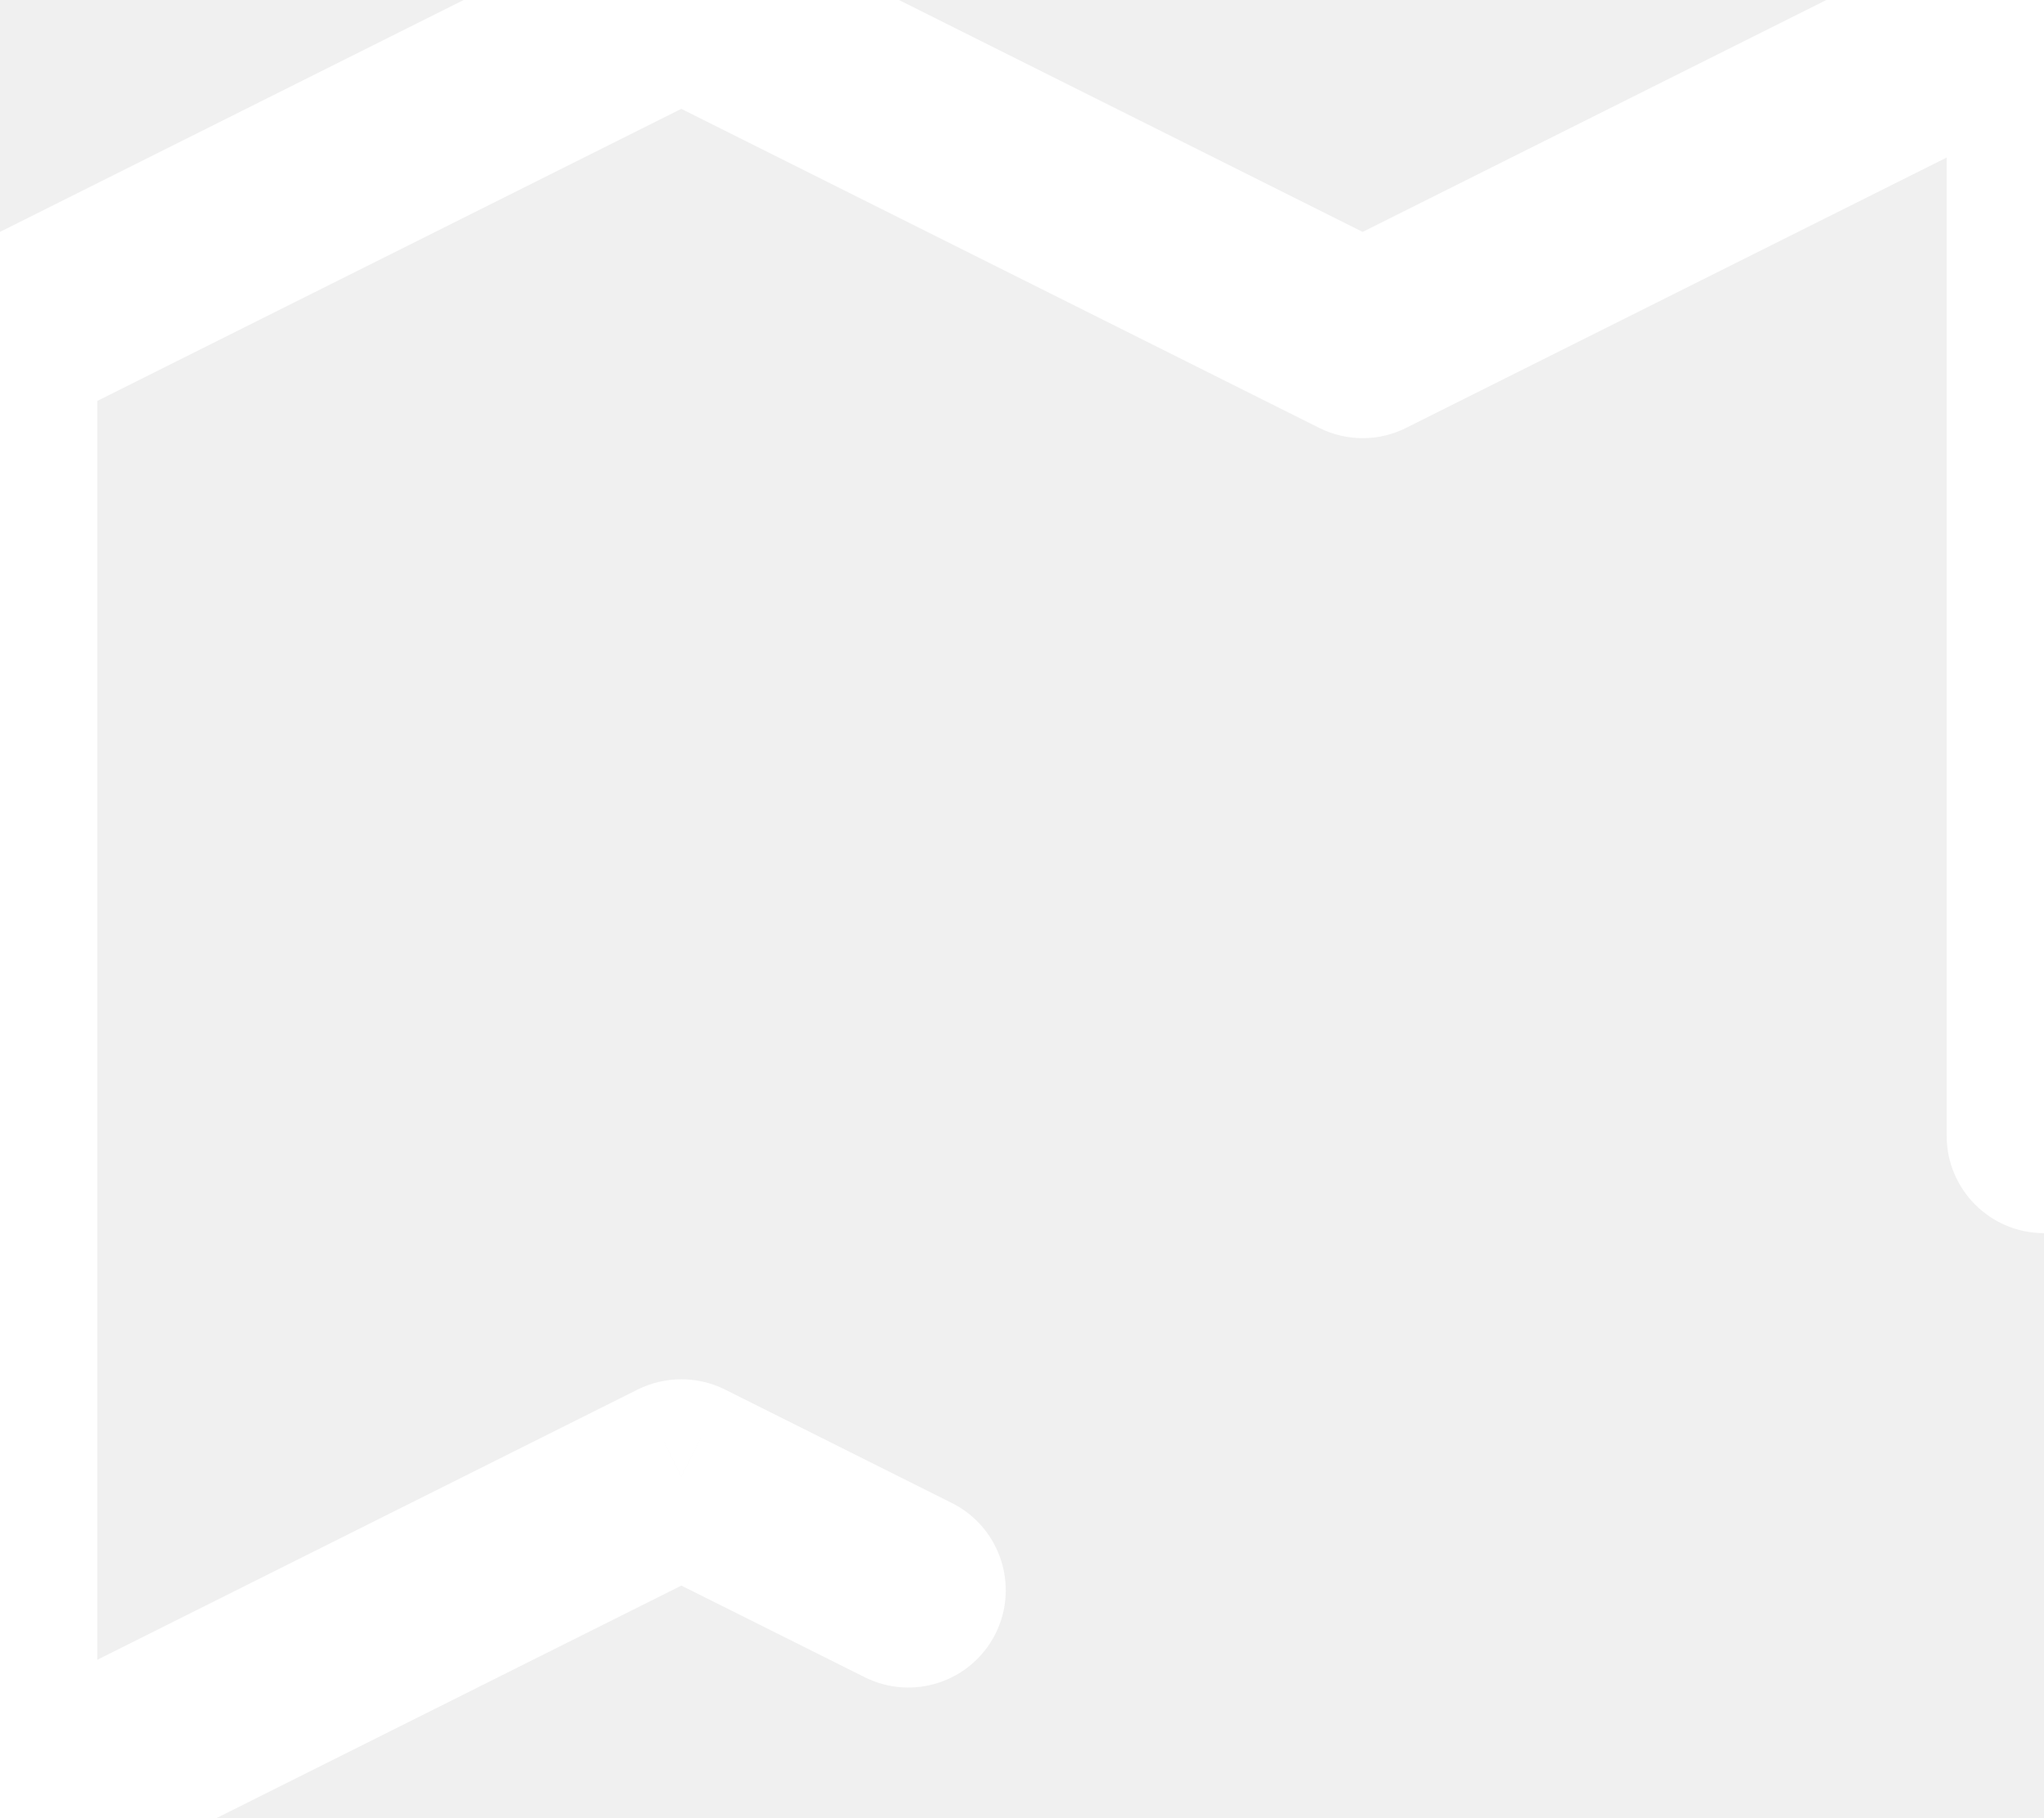
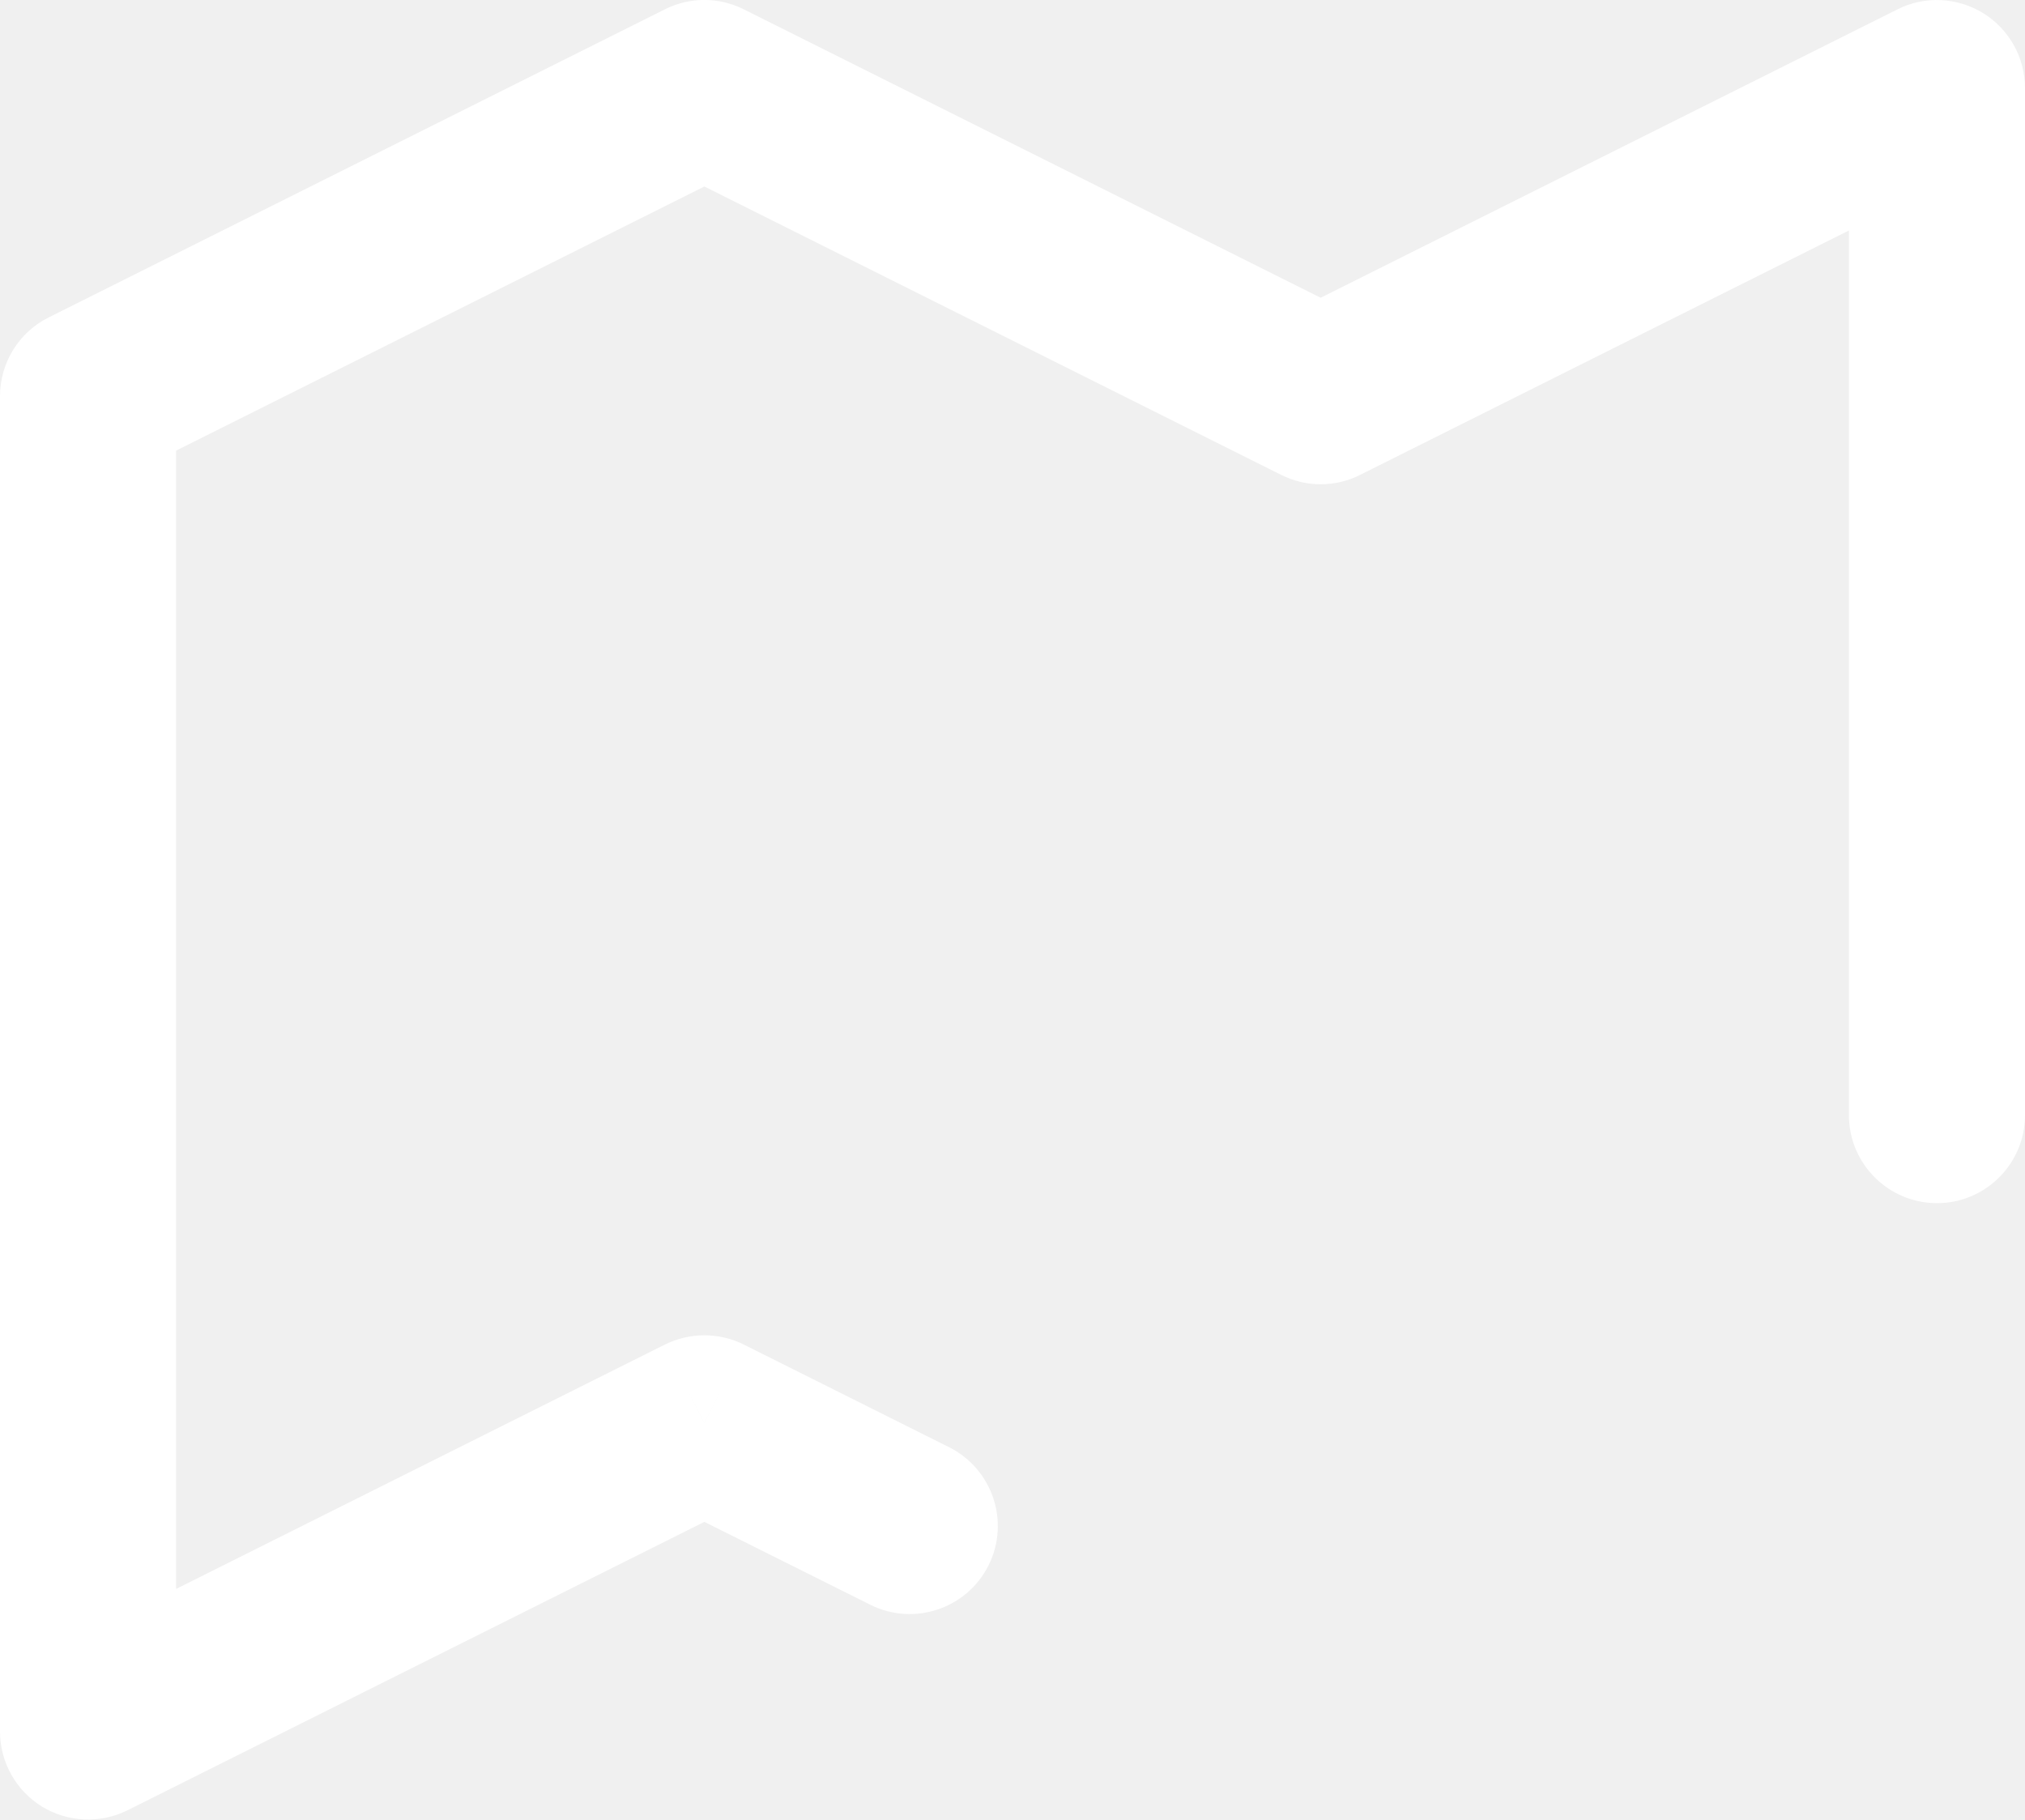
- <svg xmlns="http://www.w3.org/2000/svg" width="10.500" height="9.333" viewBox="0 0 10.500 9.333">
+ <svg xmlns="http://www.w3.org/2000/svg" width="11.5" height="10.334" viewBox="-0.5 -0.5 11.5 10.334">
  <path d="M 4.443 8.614 C 4.69 8.737 4.99 8.637 5.114 8.39 C 5.237 8.143 5.137 7.843 4.89 7.719 L 4.443 8.614 Z M 3.5 7.583 L 3.724 7.136 C 3.583 7.066 3.417 7.066 3.276 7.136 L 3.5 7.583 Z M 0 9.333 L -0.5 9.333 C -0.5 9.507 -0.41 9.668 -0.263 9.759 C -0.115 9.85 0.069 9.858 0.224 9.781 L 0 9.333 Z M 0 1.75 L -0.224 1.303 C -0.393 1.387 -0.5 1.561 -0.5 1.75 L 0 1.75 Z M 3.5 0 L 3.724 -0.447 C 3.583 -0.518 3.417 -0.518 3.276 -0.447 L 3.5 0 Z M 7 1.75 L 6.776 2.197 C 6.917 2.268 7.083 2.268 7.224 2.197 L 7 1.75 Z M 10.5 0 L 11 0 C 11 -0.173 10.91 -0.334 10.763 -0.425 C 10.615 -0.516 10.431 -0.525 10.276 -0.447 L 10.5 0 Z M 10 5.833 C 10 6.109 10.224 6.333 10.5 6.333 C 10.776 6.333 11 6.109 11 5.833 L 10 5.833 Z M 4.89 7.719 L 3.724 7.136 L 3.276 8.031 L 4.443 8.614 L 4.89 7.719 Z M 3.276 7.136 L -0.224 8.886 L 0.224 9.781 L 3.724 8.031 L 3.276 7.136 Z M 0.5 9.333 L 0.5 1.75 L -0.5 1.75 L -0.5 9.333 L 0.5 9.333 Z M 0.224 2.197 L 3.724 0.447 L 3.276 -0.447 L -0.224 1.303 L 0.224 2.197 Z M 3.276 0.447 L 6.776 2.197 L 7.224 1.303 L 3.724 -0.447 L 3.276 0.447 Z M 7.224 2.197 L 10.724 0.447 L 10.276 -0.447 L 6.776 1.303 L 7.224 2.197 Z M 10 0 L 10 5.833 L 11 5.833 L 11 0 L 10 0 Z" fill="#FFFFFF" fill-rule="nonzero" />
</svg>
